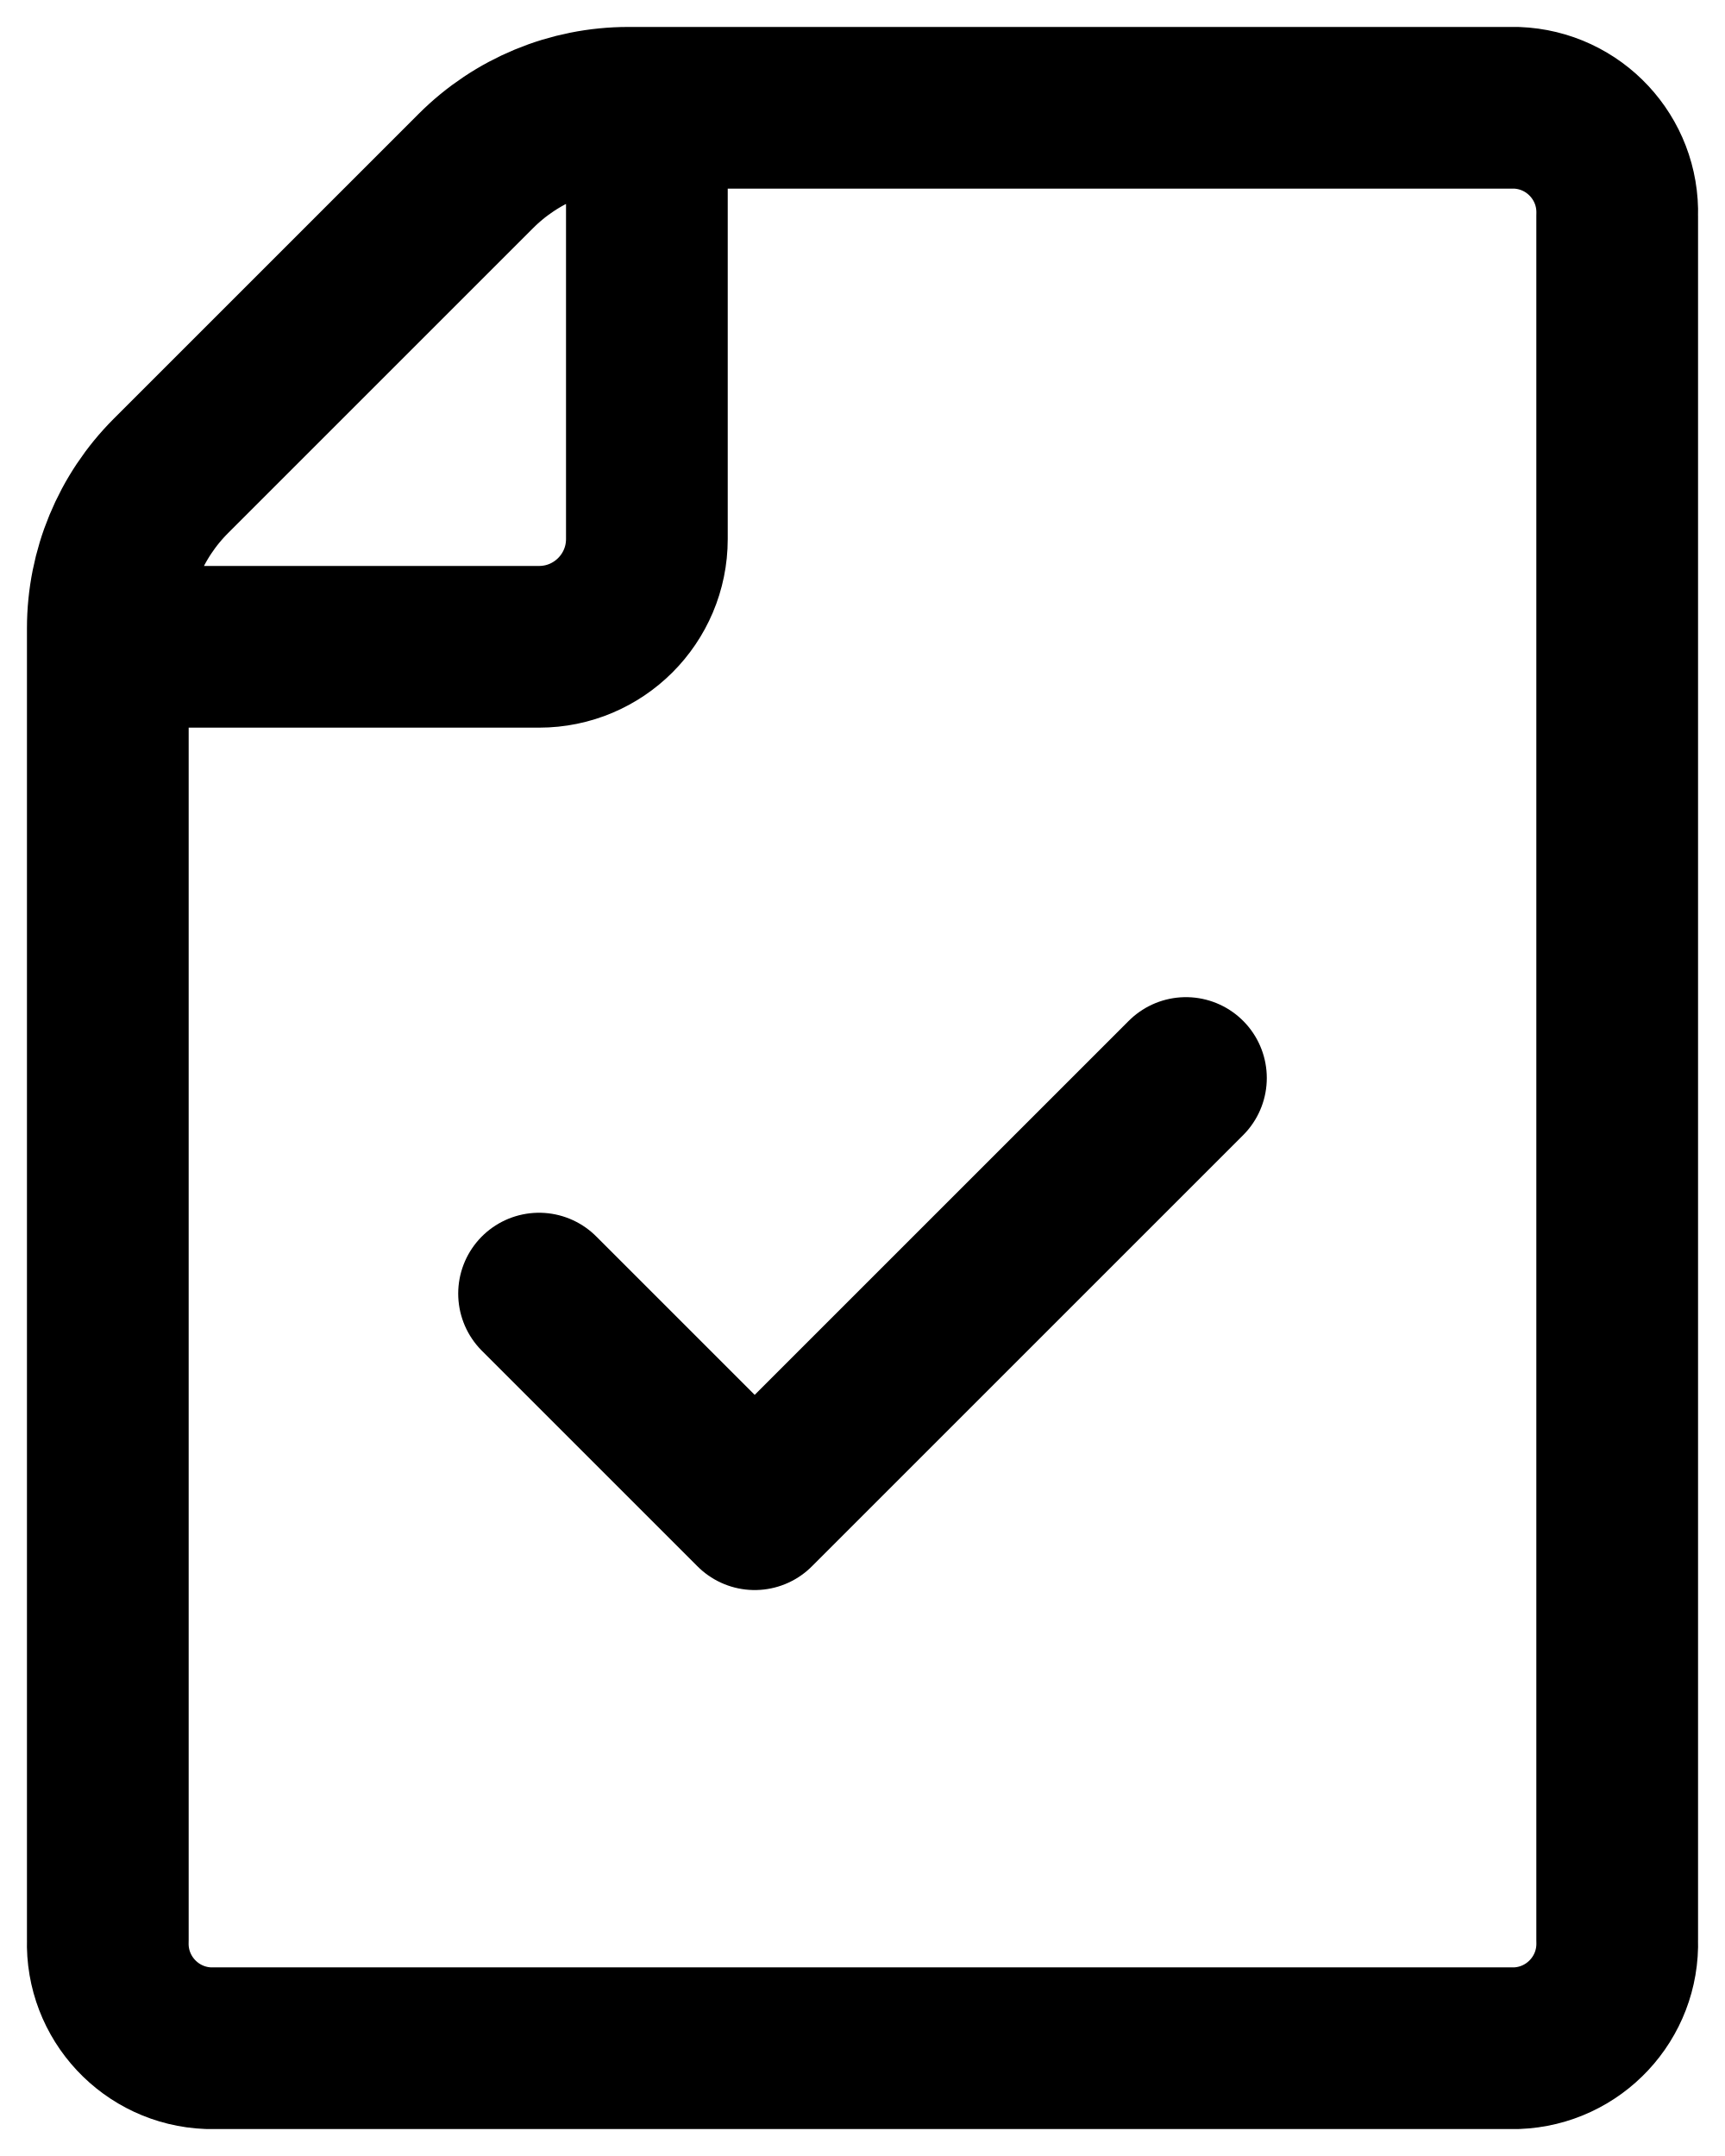
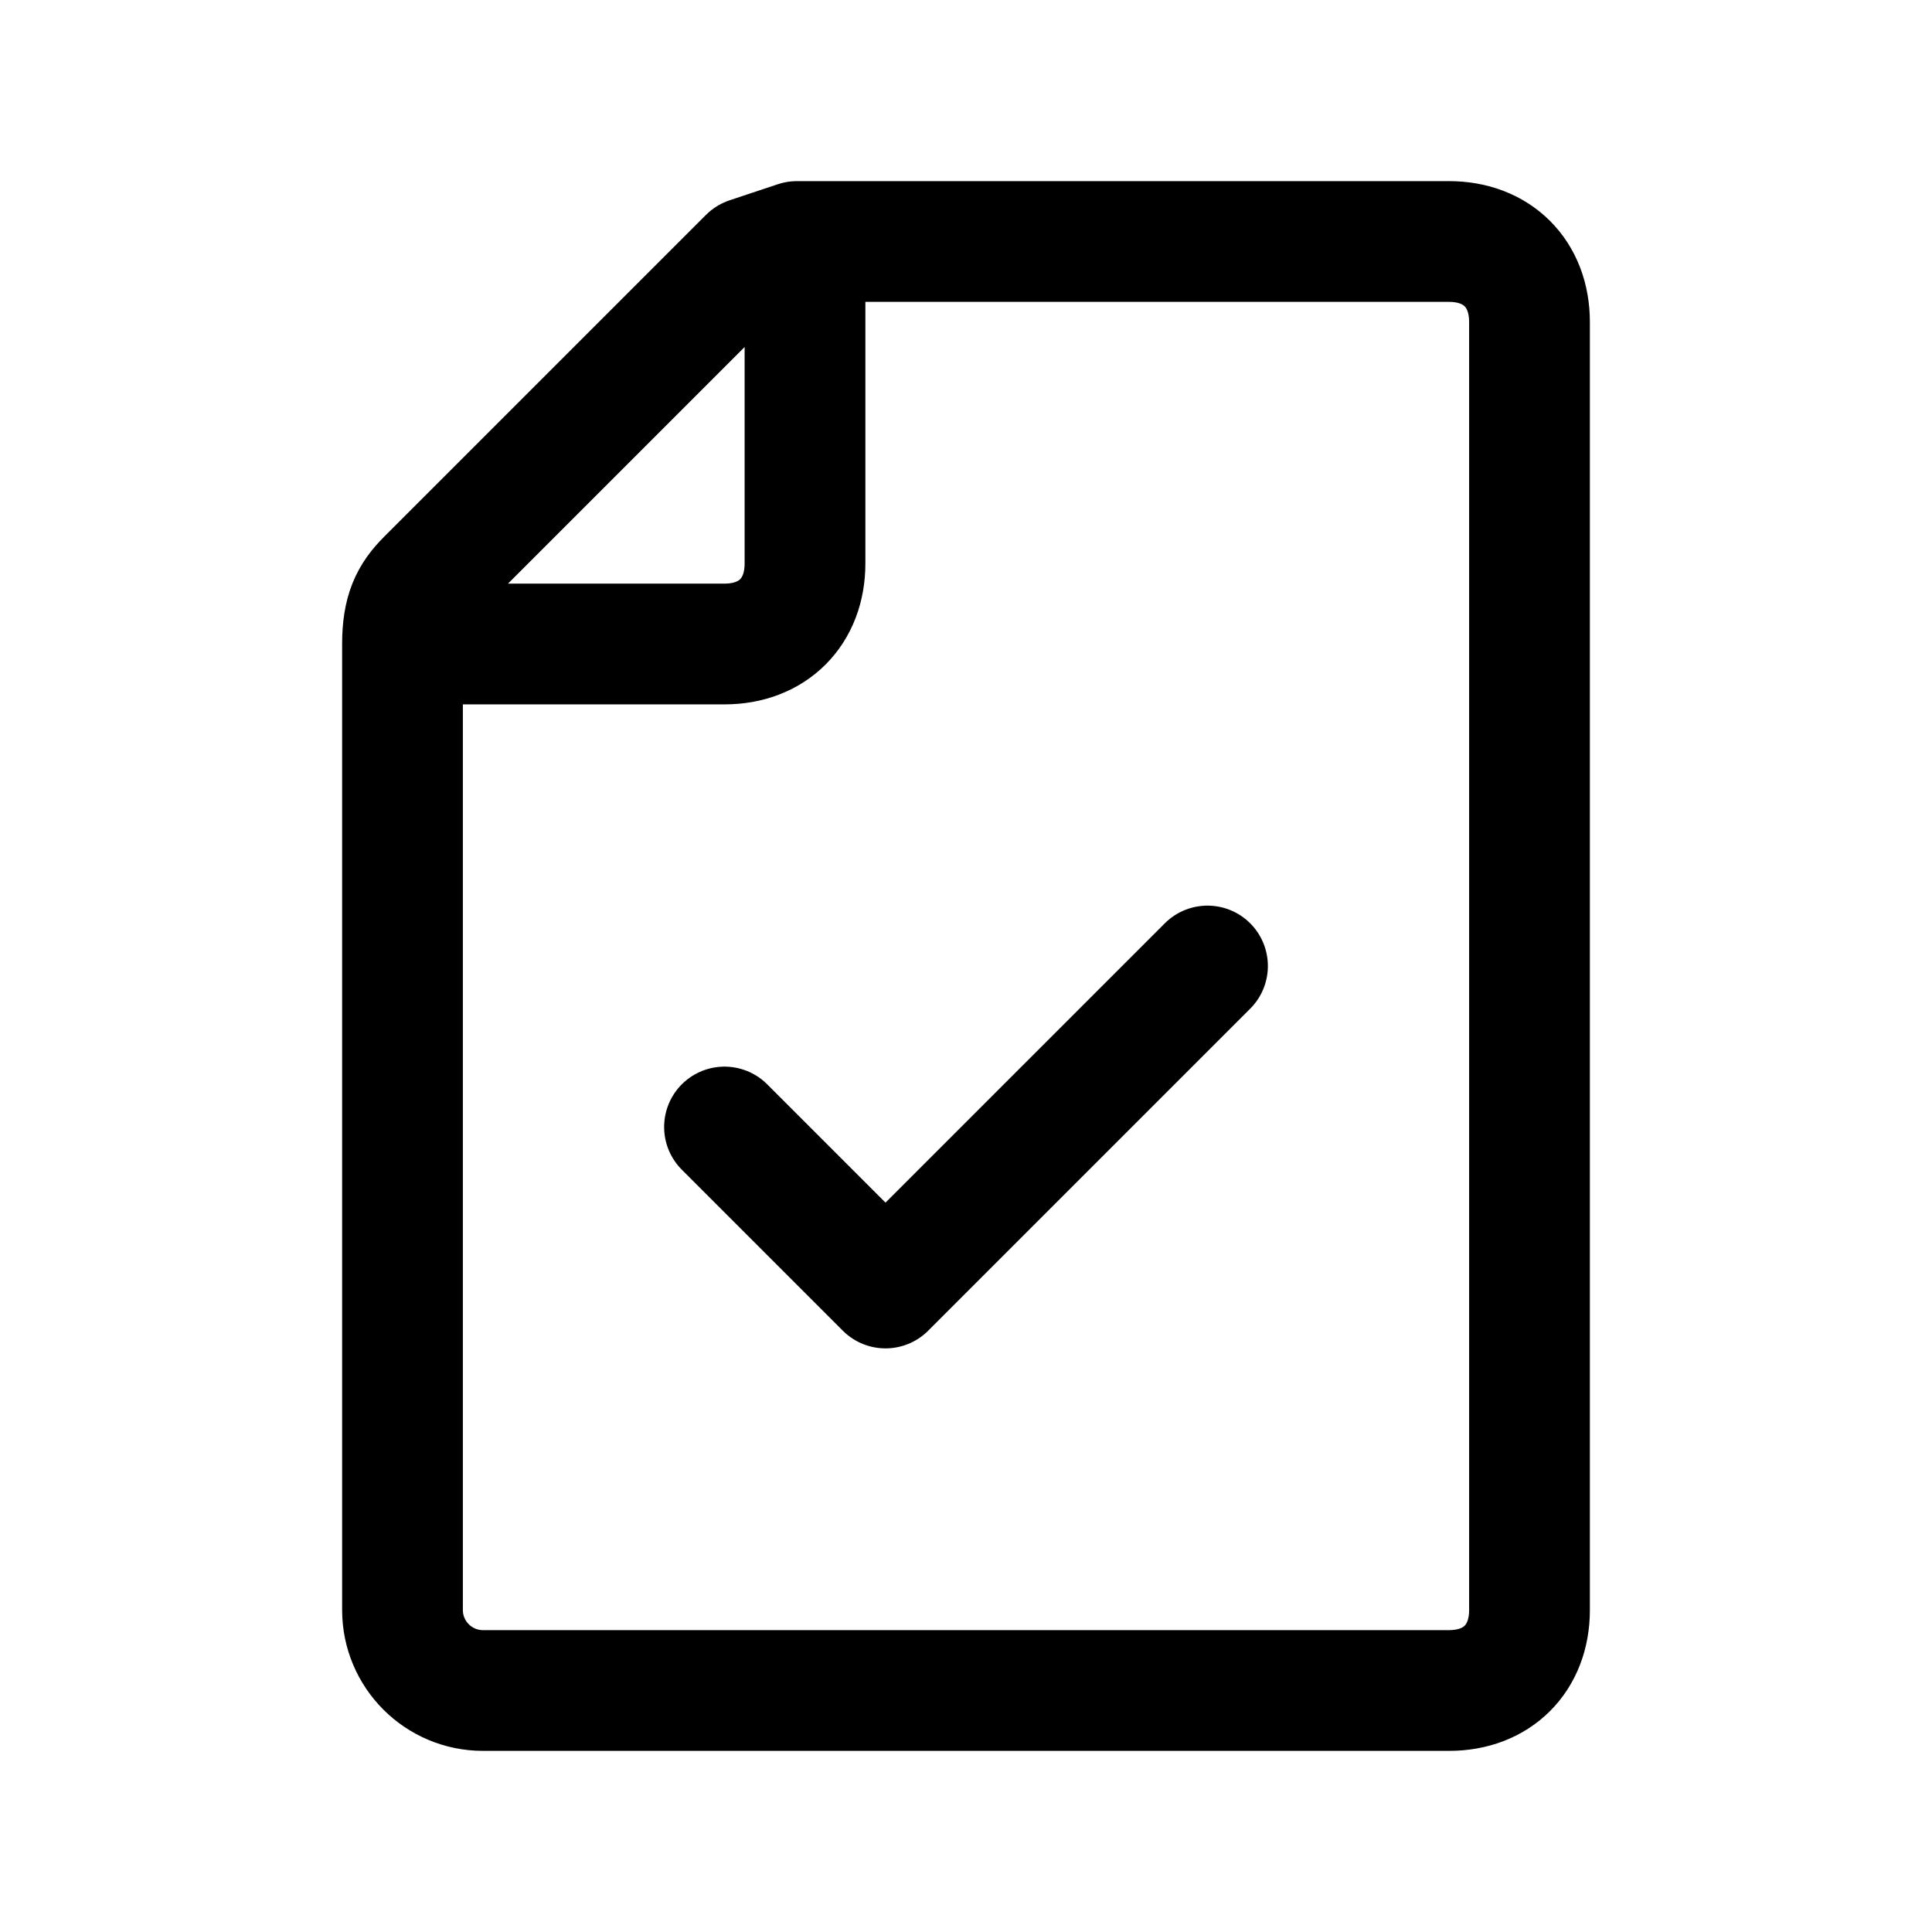
- <svg xmlns="http://www.w3.org/2000/svg" class="w-6 h-6 text-gray-800 dark:text-white" aria-hidden="true" fill="none" viewBox="0 0 16 20">
-   <path stroke="currentColor" stroke-linecap="round" stroke-linejoin="round" stroke-width="1.5" d="M6 1v4a1 1 0 0 1-1 1H1m4 6 2 2 4-4m4-8v16a.97.97 0 0 1-.933 1H1.933A.97.97 0 0 1 1 18V5.828a2 2 0 0 1 .586-1.414l2.828-2.828A2 2 0 0 1 5.828 1h8.239A.97.97 0 0 1 15 2Z" />
+ <svg xmlns="http://www.w3.org/2000/svg" class="w-6 h-6 text-gray-800 dark:text-white" aria-hidden="true" fill="none" viewBox="0 0 24 24">
+   <path stroke="currentColor" stroke-linecap="round" stroke-linejoin="round" stroke-width="1.5" d="M10 3v4c0 .6-.4 1-1 1H5m4 6 2 2 4-4m4-8v16c0 .6-.4 1-1 1H6a1 1 0 0 1-1-1V8c0-.4.1-.6.3-.8l4-4 .6-.2H18c.6 0 1 .4 1 1Z" />
</svg>
